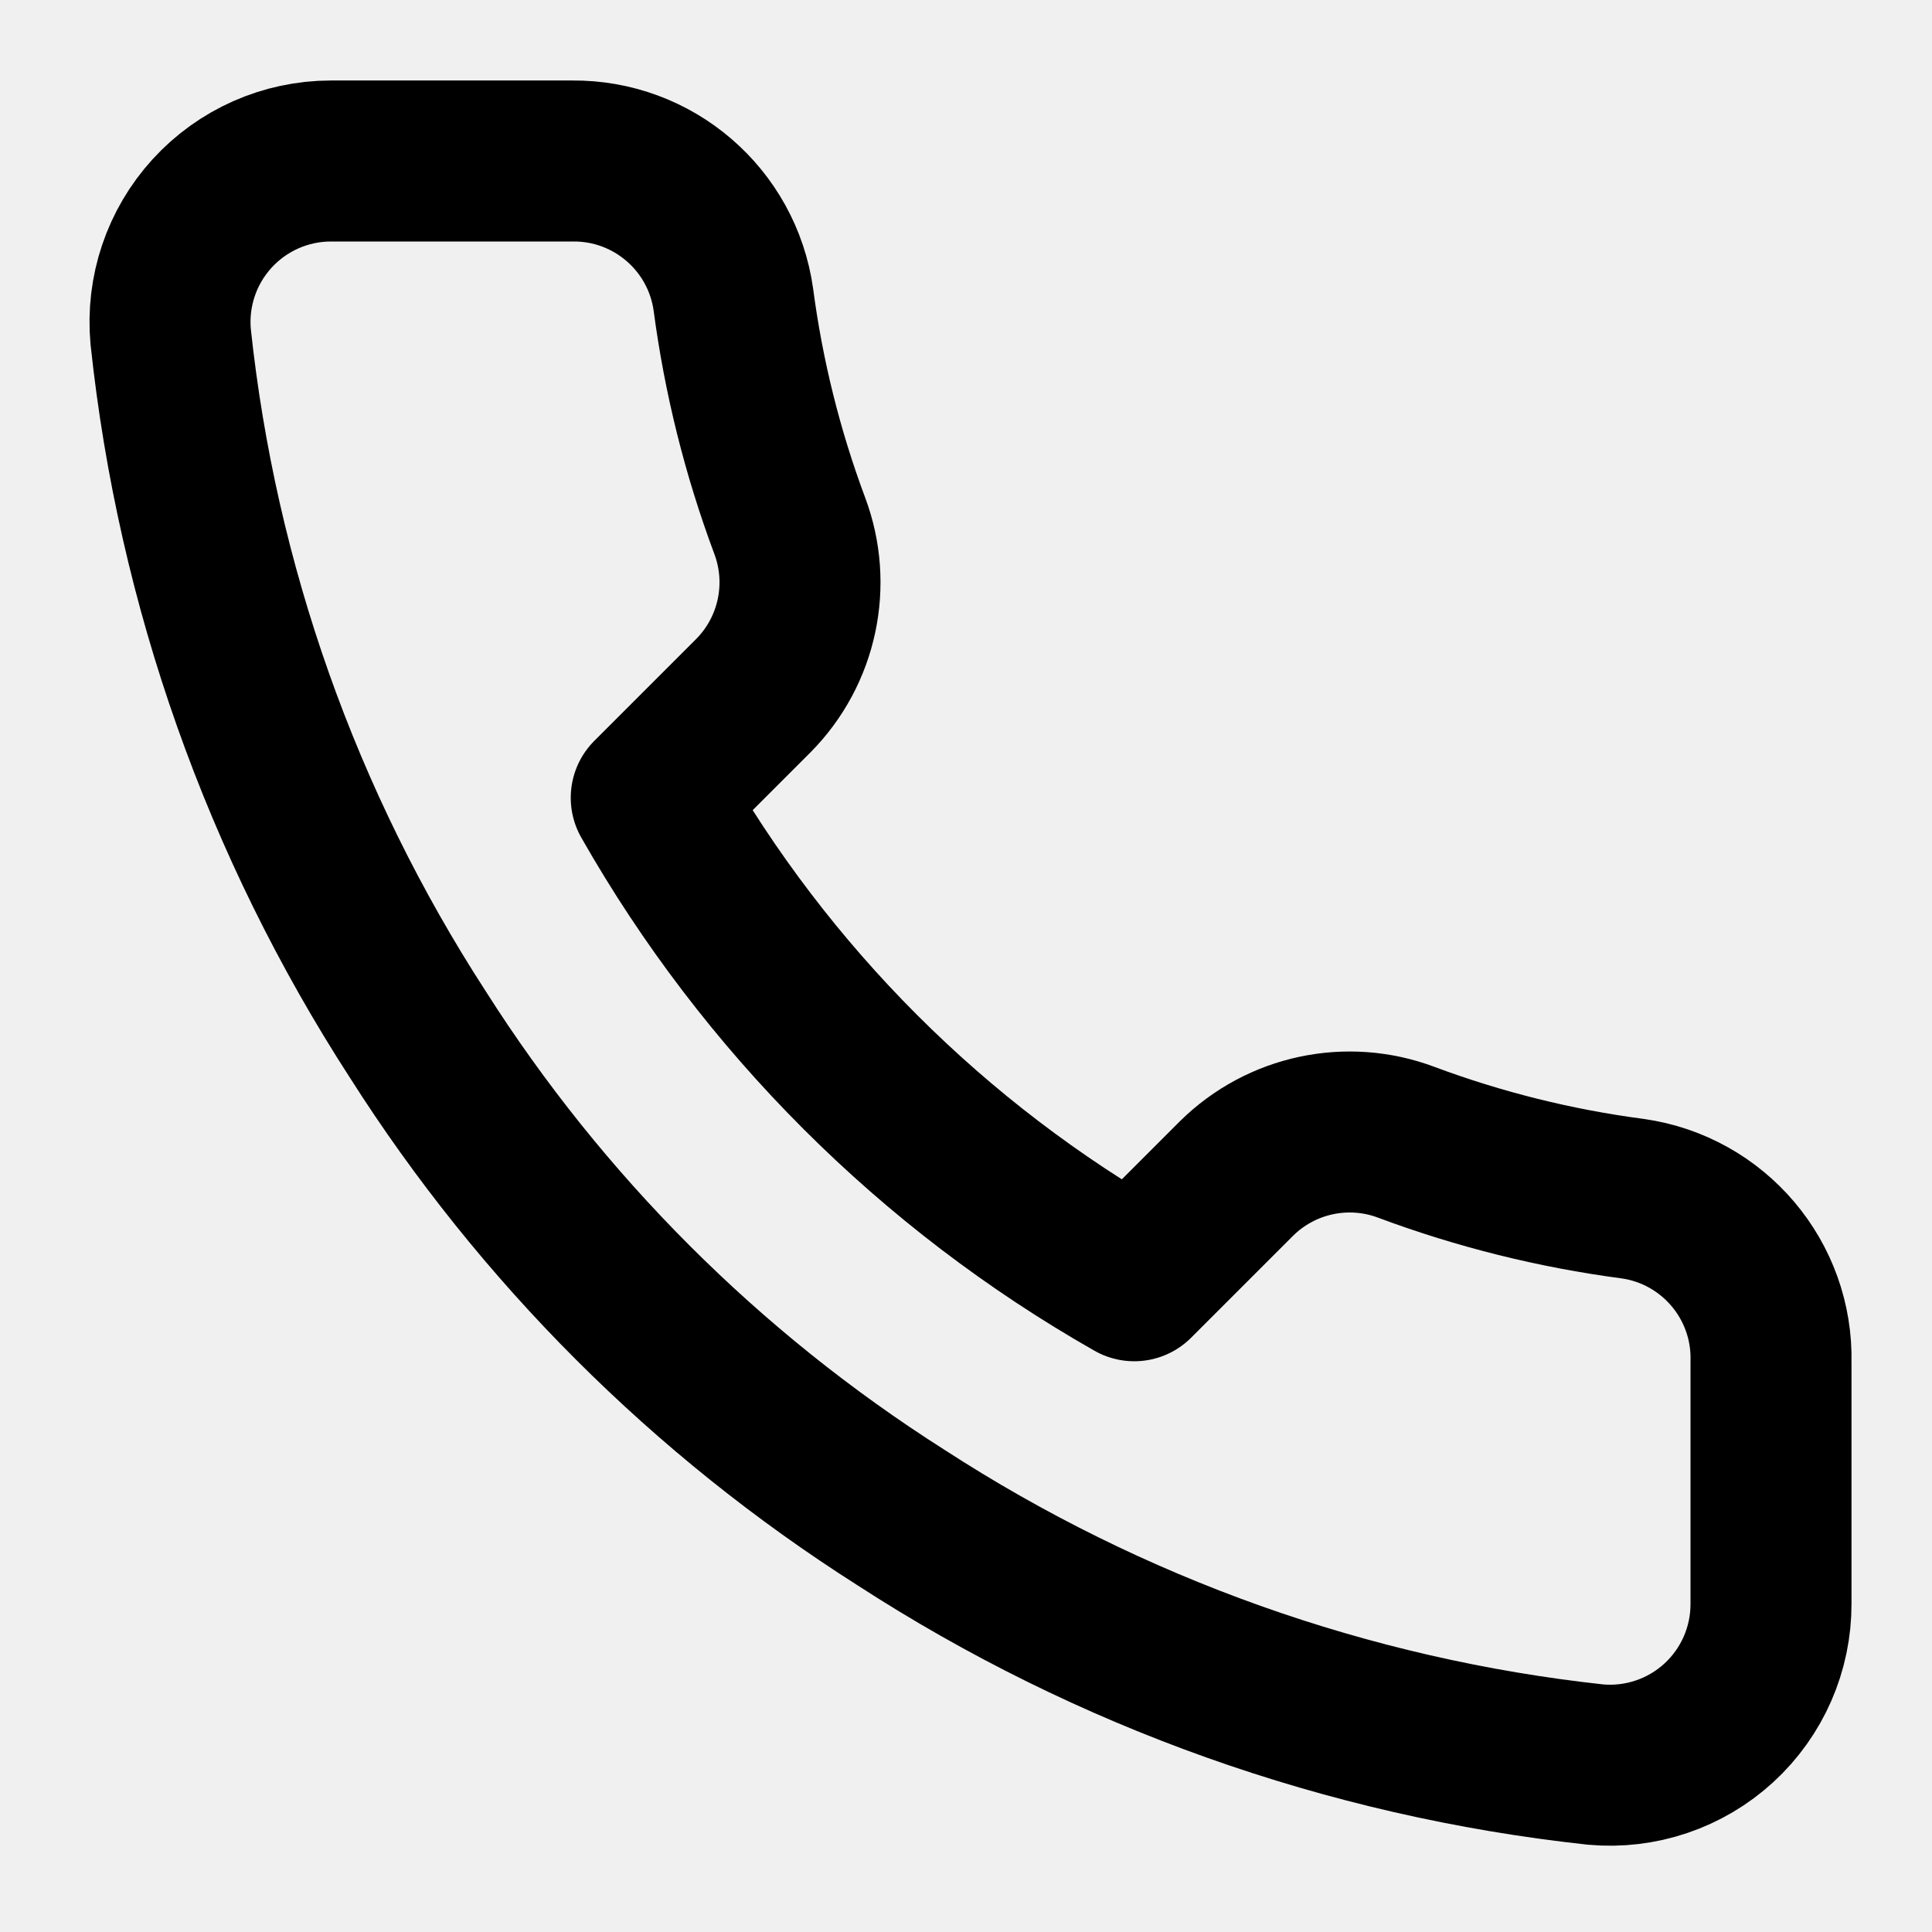
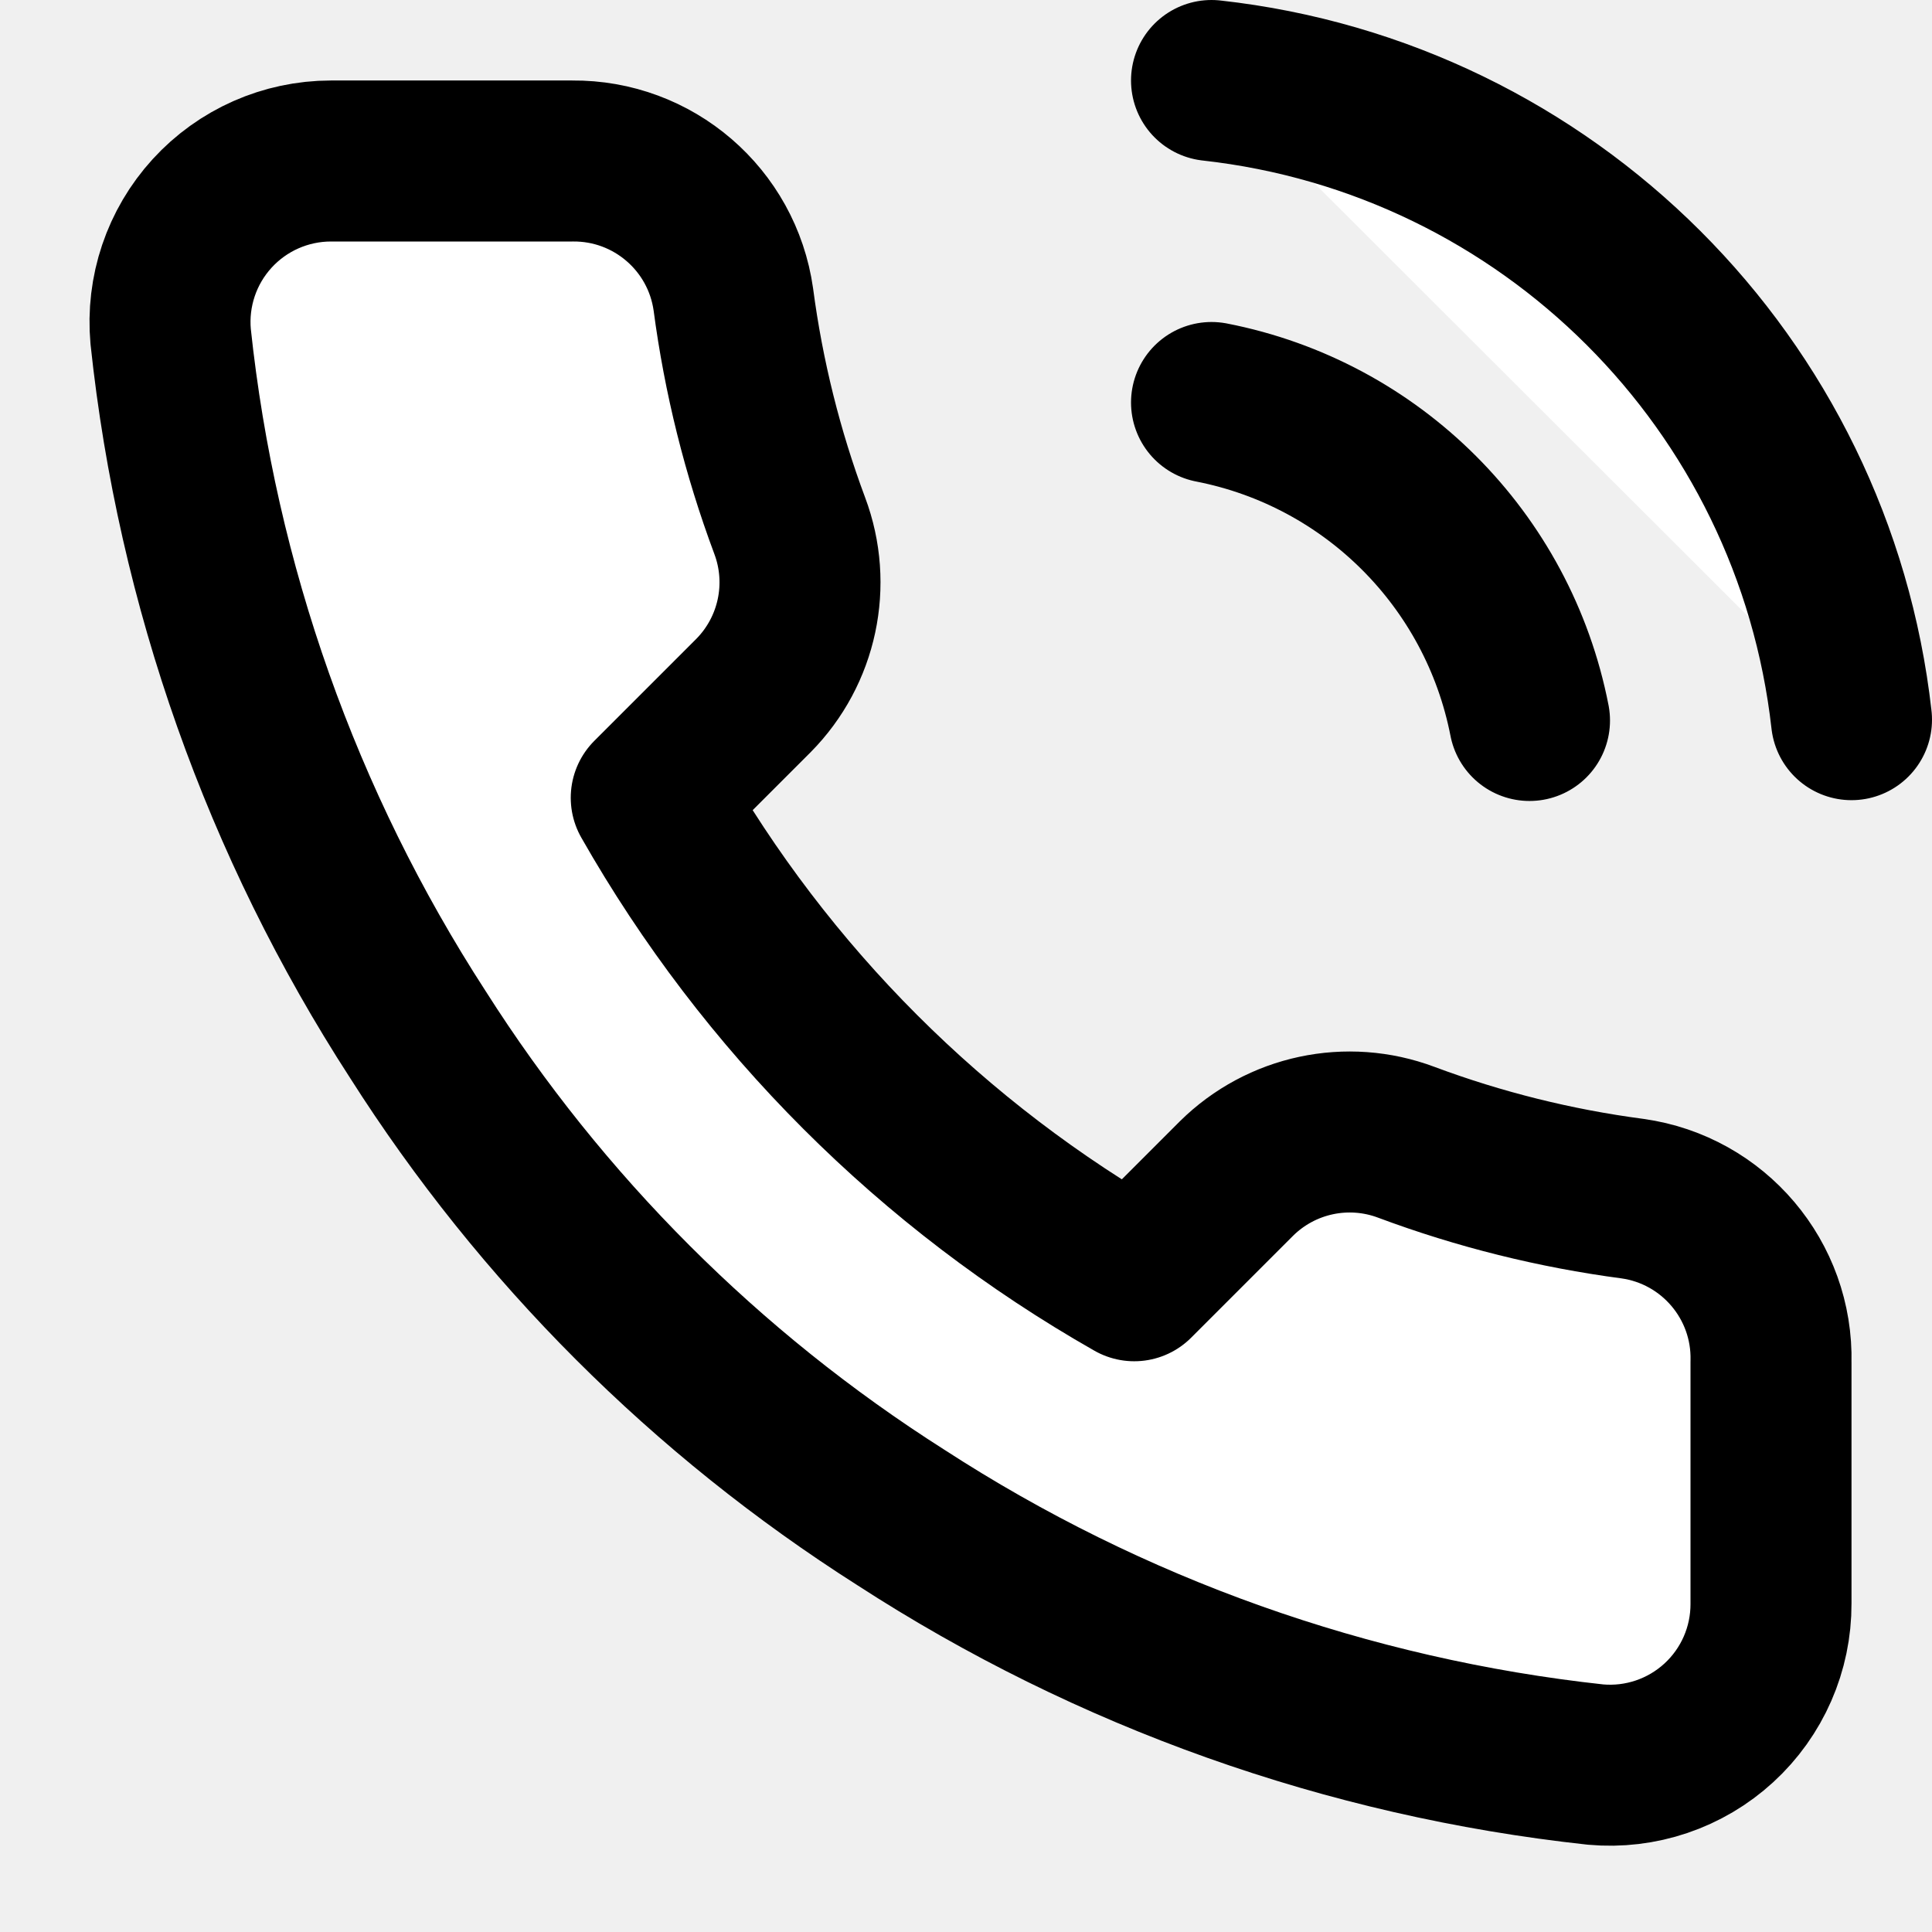
- <svg xmlns="http://www.w3.org/2000/svg" width="24" height="24" viewBox="0 0 24 24" fill="none" stroke="currentColor" stroke-width="2" stroke-linecap="round" stroke-linejoin="round" class="feather feather-phone">
-   <path d="M22 16.92v3a2 2 0 0 1-2.18 2 19.79 19.79 0 0 1-8.63-3.07 19.5 19.5 0 0 1-6-6 19.79 19.79 0 0 1-3.07-8.67A2 2 0 0 1 4.11 2h3a2 2 0 0 1 2 1.72 12.84 12.84 0 0 0 .7 2.81 2 2 0 0 1-.45 2.11L8.09 9.91a16 16 0 0 0 6 6l1.27-1.27a2 2 0 0 1 2.11-.45 12.84 12.84 0 0 0 2.81.7A2 2 0 0 1 22 16.92z" />
+ <svg xmlns="http://www.w3.org/2000/svg" width="24" height="24" viewBox="0 0 24 24" fill="none" stroke="currentColor" stroke-width="2" stroke-linecap="round" stroke-linejoin="round" class="feather feather-phone-call">
+   <path d="M15.05 5A5 5 0 0 1 19 8.95M15.05 1A9 9 0 0 1 23 8.94m-1 7.98v3a2 2 0 0 1-2.18 2 19.79 19.79 0 0 1-8.63-3.07 19.5 19.5 0 0 1-6-6 19.79 19.79 0 0 1-3.07-8.67A2 2 0 0 1 4.11 2h3a2 2 0 0 1 2 1.72 12.84 12.84 0 0 0 .7 2.81 2 2 0 0 1-.45 2.11L8.09 9.91a16 16 0 0 0 6 6l1.27-1.27a2 2 0 0 1 2.11-.45 12.84 12.84 0 0 0 2.81.7A2 2 0 0 1 22 16.92z" fill="#ffffff" />
</svg>
